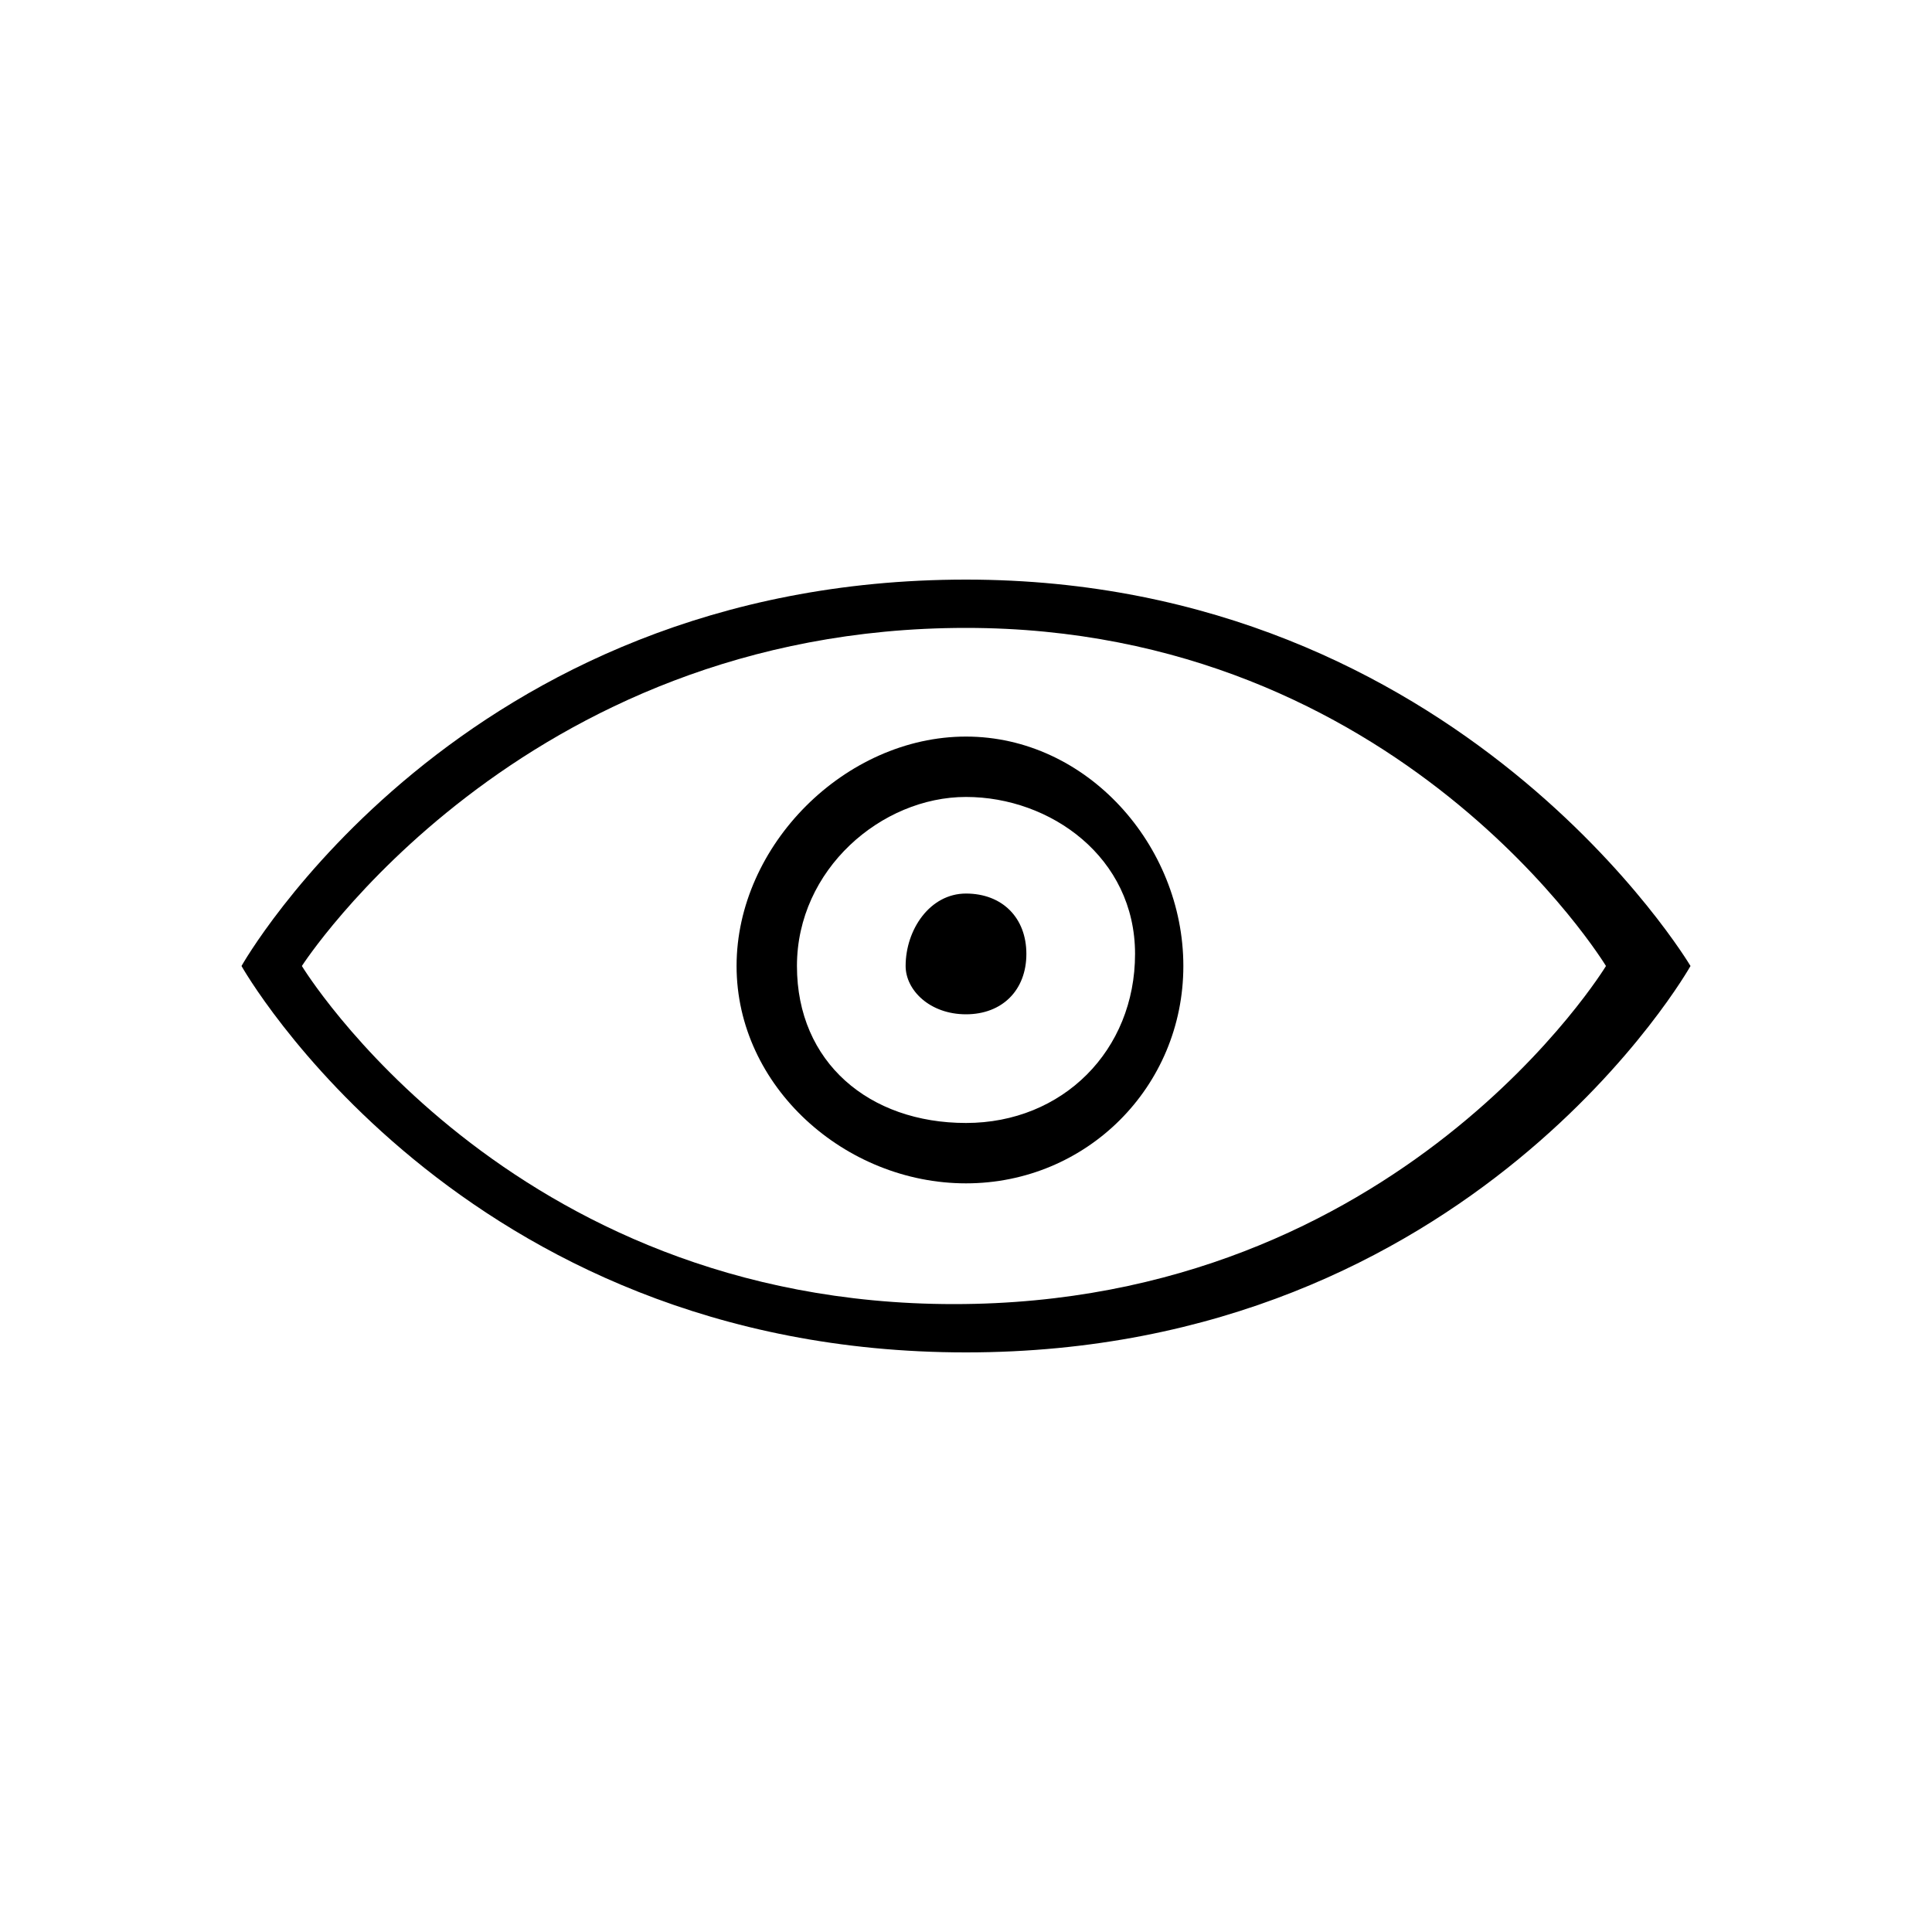
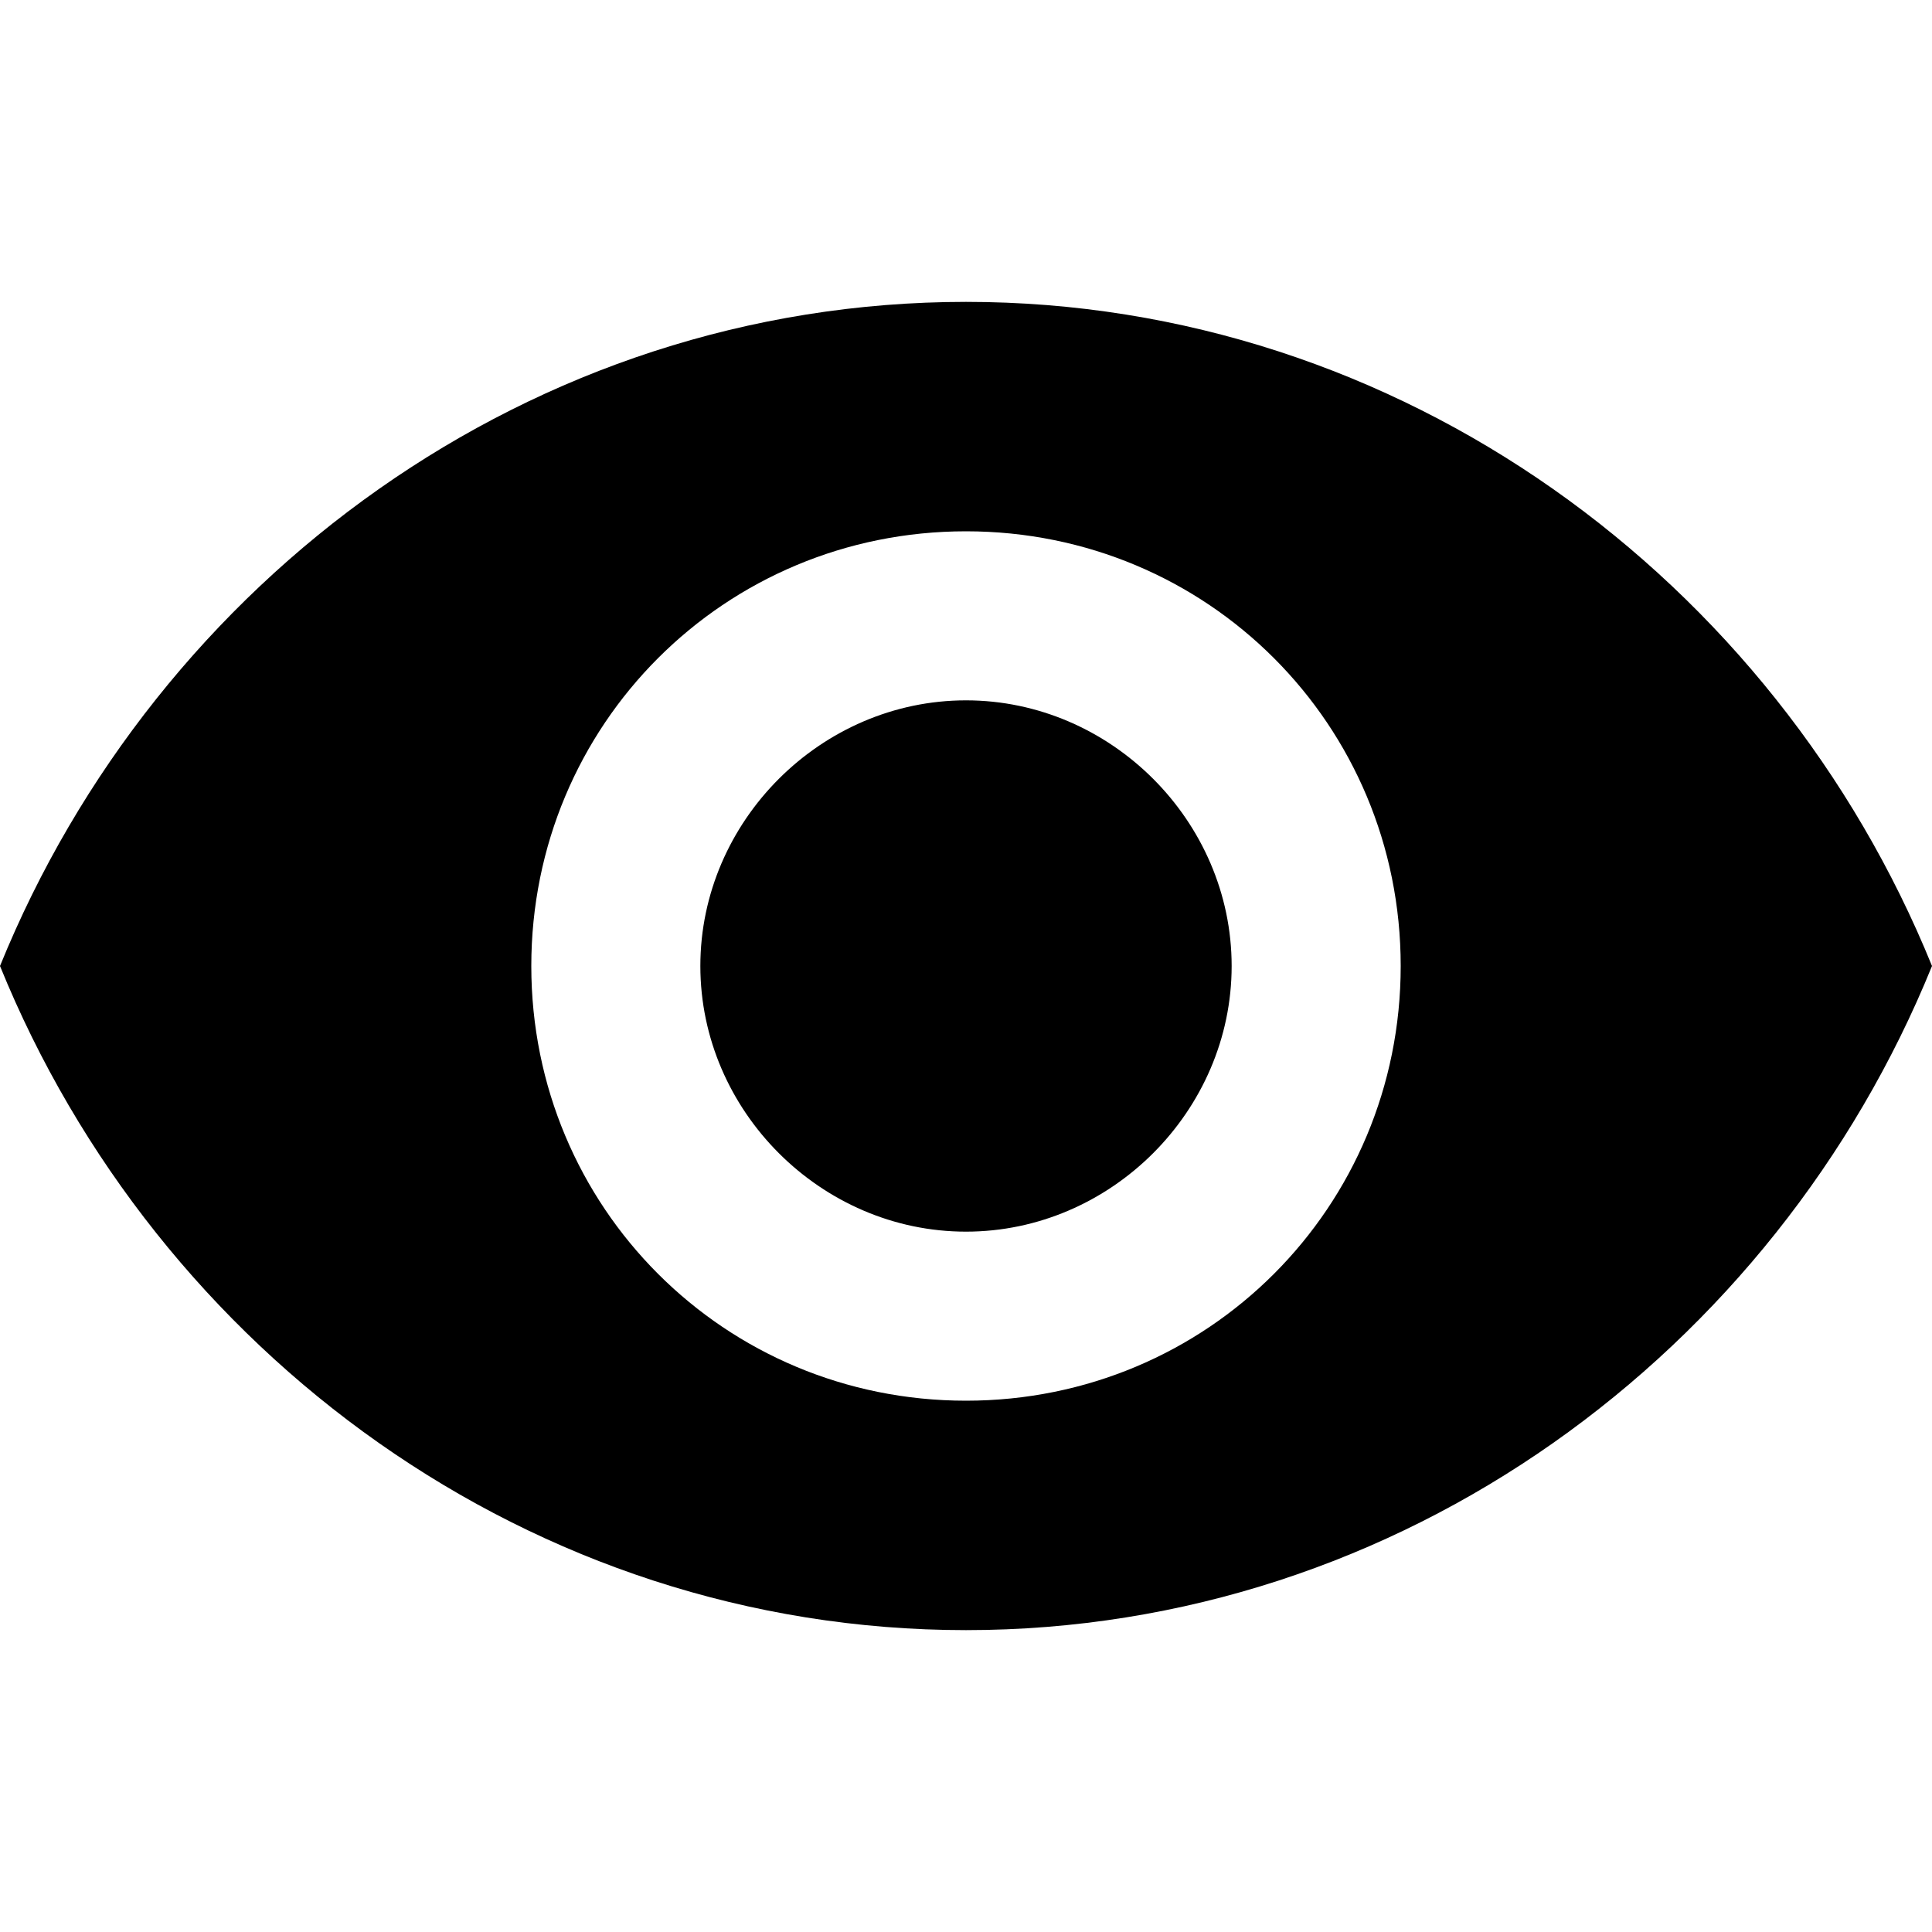
- <svg xmlns="http://www.w3.org/2000/svg" version="1.1" x="0px" y="0px" viewBox="0 0 16 16" style="enable-background:new 0 0 16 16;" xml:space="preserve">
-   <g id="Ebene_2">
- </g>
-   <g id="Ebene_1">
-     <g id="Ebene_2_1_">
- 	</g>
-     <g id="Ebene_3">
- 	</g>
-     <path d="M8,4.8C3.8,4.8,2,8,2,8s1.8,3.2,6,3.2S14,8,14,8S12.1,4.8,8,4.8z M7.9,10.8C4.2,10.8,2.5,8,2.5,8S4.3,5.2,8,5.2   c3.6,0,5.3,2.8,5.3,2.8S11.6,10.8,7.9,10.8z" />
-     <path d="M8,6.1C7,6.1,6.1,7,6.1,8S7,9.8,8,9.8S9.8,9,9.8,8S9,6.1,8,6.1z M8,9.3C7.2,9.3,6.6,8.8,6.6,8S7.3,6.6,8,6.6   s1.4,0.5,1.4,1.3C9.4,8.7,8.8,9.3,8,9.3z" />
-   </g>
-   <g id="Ebene_3_1_">
-     <path d="M8,8.4L8,8.4c0.3,0,0.5-0.2,0.5-0.5S8.3,7.4,8,7.4S7.5,7.7,7.5,8C7.5,8.2,7.7,8.4,8,8.4" />
-   </g>
+ <svg xmlns="http://www.w3.org/2000/svg" version="1.1" id="Layer_1" x="0px" y="0px" viewBox="0 0 16 16" style="enable-background:new 0 0 16 16;" xml:space="preserve">
+   <path d="M8,2.5C4.4,2.5,1.3,4.8,0,8c1.3,3.2,4.4,5.5,8,5.5s6.7-2.3,8-5.5C14.7,4.8,11.6,2.5,8,2.5z M8,11.6C6,11.6,4.4,10,4.4,8  S6,4.4,8,4.4S11.6,6,11.6,8S10,11.6,8,11.6z M8,5.8c-1.2,0-2.2,1-2.2,2.2s1,2.2,2.2,2.2s2.2-1,2.2-2.2S9.2,5.8,8,5.8z" />
</svg>
